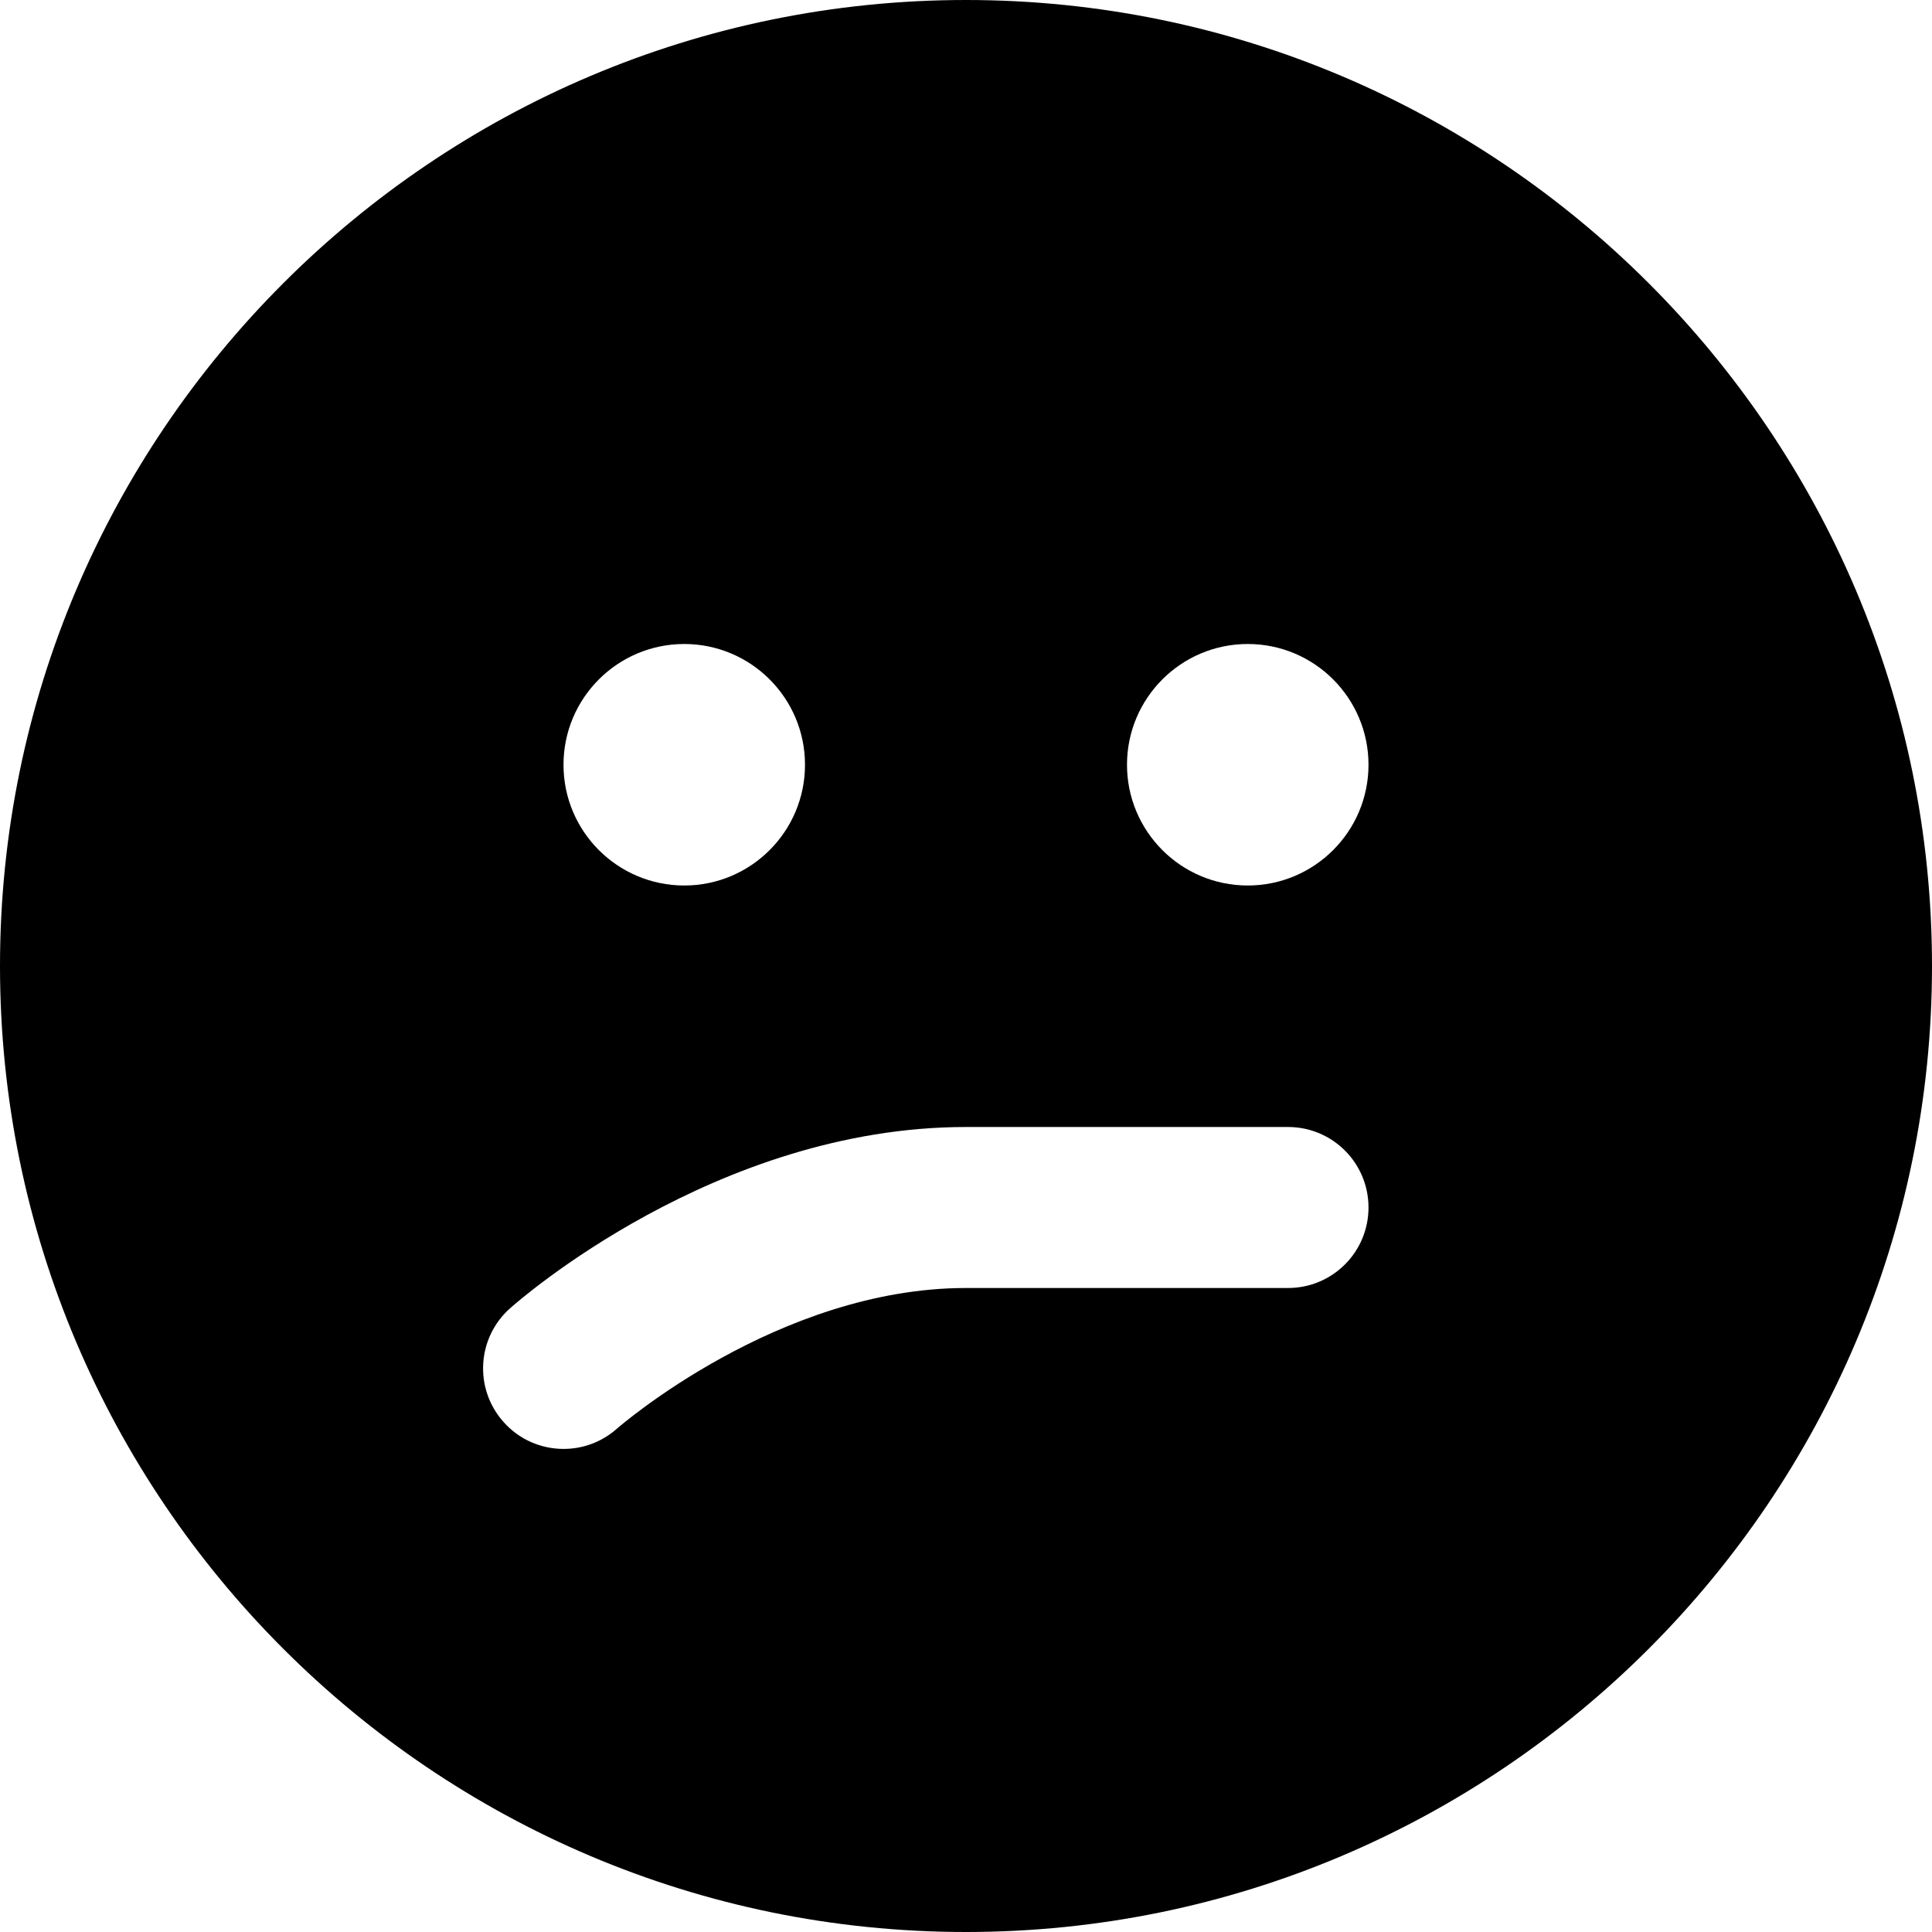
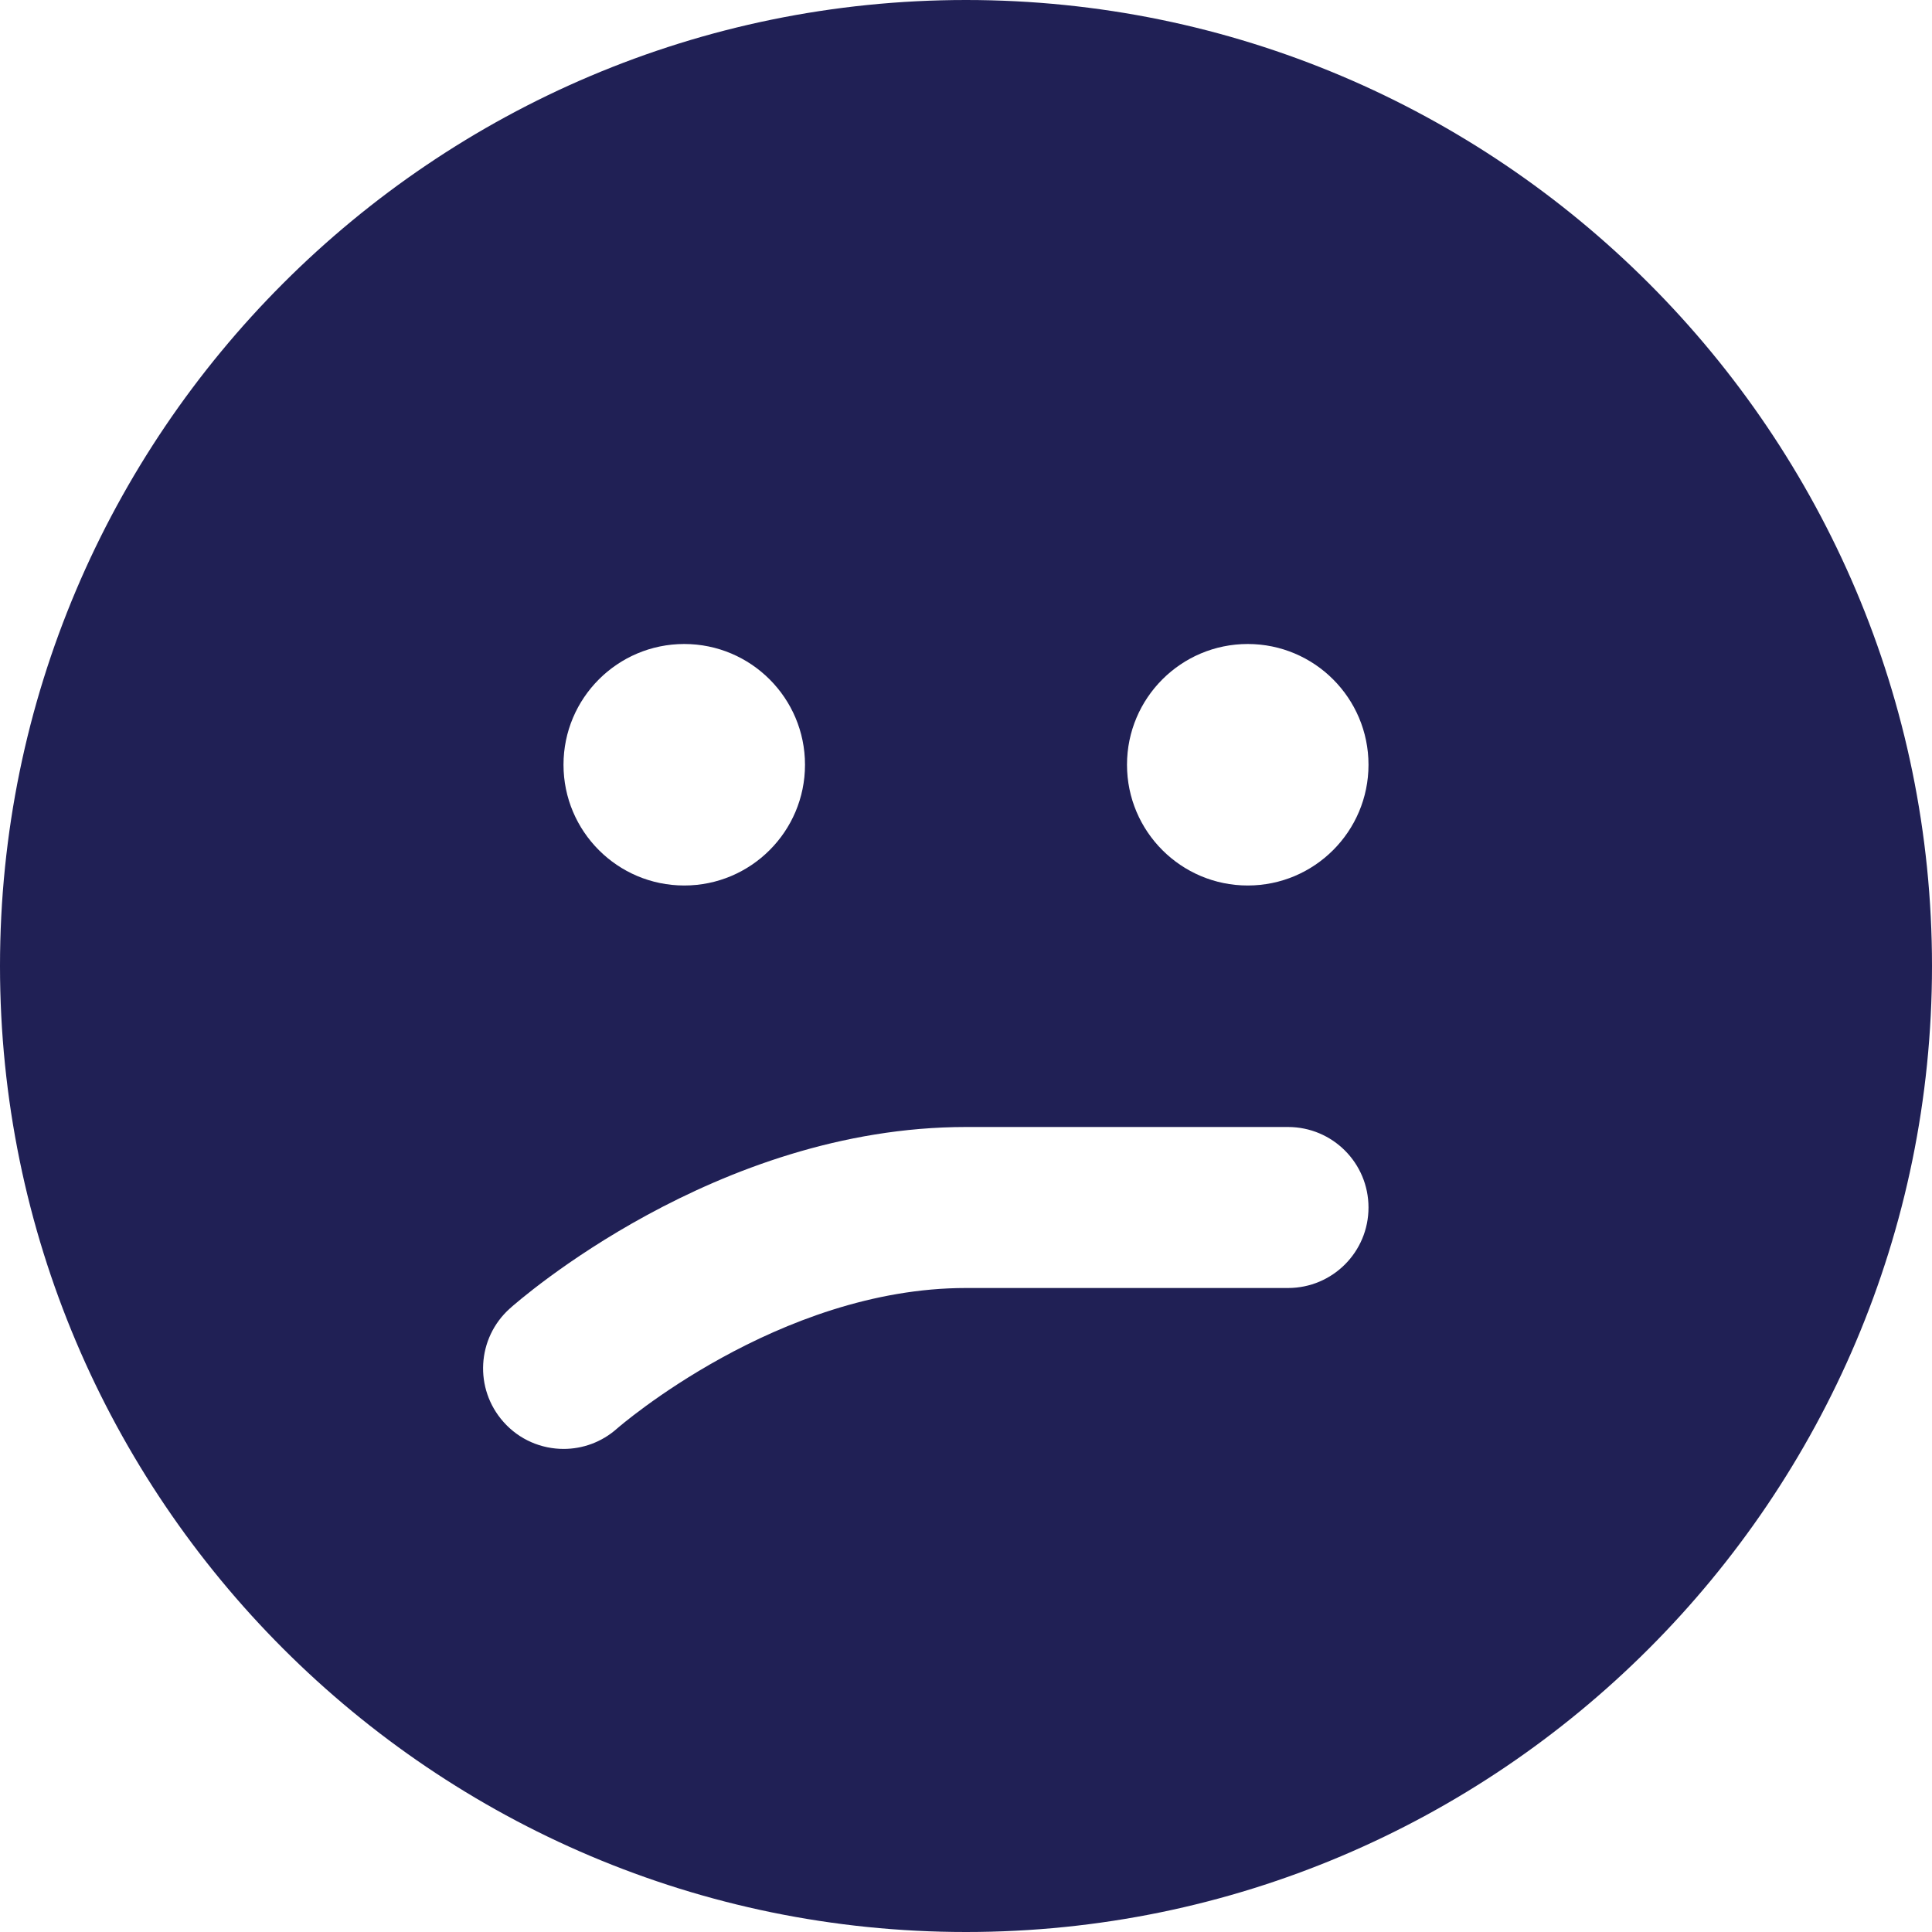
- <svg xmlns="http://www.w3.org/2000/svg" id="Layer_1" data-name="Layer 1" viewBox="0 0 24 24" width="512" height="512">
+ <svg xmlns="http://www.w3.org/2000/svg" id="Layer_1" fill="#202055" data-name="Layer 1" viewBox="0 0 24 24" width="512" height="512">
  <path d="M12,0C5.383,0,0,5.383,0,12s5.383,12,12,12,12-5.383,12-12S18.617,0,12,0Zm-3.5,8c.828,0,1.5,.672,1.5,1.5s-.672,1.5-1.5,1.5-1.5-.672-1.5-1.5,.672-1.5,1.5-1.5Zm7.5,8h-4c-2.331,0-4.316,1.73-4.336,1.747-.19,.169-.427,.252-.663,.252-.275,0-.55-.113-.747-.336-.366-.412-.331-1.041,.08-1.409,.103-.092,2.559-2.254,5.666-2.254h4c.553,0,1,.447,1,1s-.447,1-1,1Zm-.5-5c-.828,0-1.5-.672-1.5-1.5s.672-1.5,1.5-1.5,1.5,.672,1.5,1.5-.672,1.5-1.5,1.5Z" />
</svg>
